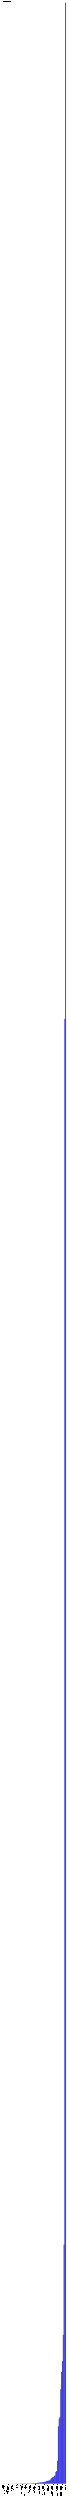
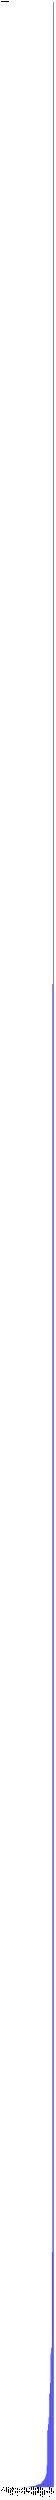
- <svg xmlns="http://www.w3.org/2000/svg" version="1.1" preserveAspectRatio="xMidYMid meet" viewBox="0 0 1250 45911.7">
-   <rect fill="blue" height="0.1" stroke="black" width="12" x="15" y="45611.6" />
-   <text x="15" y="45616.7" font-family="Tahoma" font-size="12" transform="rotate(90 15,45616.7)" text-rendering="optimizeSpeed" fill="#000000">HP-UX (PA_RISC2.0W) (1)</text>
-   <rect fill="blue" height="0.1" stroke="black" width="12" x="30" y="45611.6" />
-   <text x="30" y="45616.7" font-family="Tahoma" font-size="12" transform="rotate(90 30,45616.7)" text-rendering="optimizeSpeed" fill="#000000">Linux (e2k) (1)</text>
-   <rect fill="blue" height="0.1" stroke="black" width="12" x="45" y="45611.6" />
-   <text x="45" y="45616.7" font-family="Tahoma" font-size="12" transform="rotate(90 45,45616.7)" text-rendering="optimizeSpeed" fill="#000000">Linux (ppc) (1)</text>
-   <rect fill="blue" height="0.1" stroke="black" width="12" x="60" y="45611.6" />
-   <text x="60" y="45616.7" font-family="Tahoma" font-size="12" transform="rotate(90 60,45616.7)" text-rendering="optimizeSpeed" fill="#000000">Linux (s390) (1)</text>
-   <rect fill="blue" height="0.1" stroke="black" width="12" x="75" y="45611.6" />
-   <text x="75" y="45616.7" font-family="Tahoma" font-size="12" transform="rotate(90 75,45616.7)" text-rendering="optimizeSpeed" fill="#000000">NONSTOP_KERNEL (x86_64N) (1)</text>
-   <rect fill="blue" height="0.1" stroke="black" width="12" x="90" y="45611.6" />
-   <text x="90" y="45616.7" font-family="Tahoma" font-size="12" transform="rotate(90 90,45616.7)" text-rendering="optimizeSpeed" fill="#000000">NetBSD (i386) (1)</text>
-   <rect fill="blue" height="0.1" stroke="black" width="12" x="105" y="45611.6" />
-   <text x="105" y="45616.7" font-family="Tahoma" font-size="12" transform="rotate(90 105,45616.7)" text-rendering="optimizeSpeed" fill="#000000">OS/400 (ppc) (1)</text>
-   <rect fill="blue" height="0.1" stroke="black" width="12" x="120" y="45611.6" />
-   <text x="120" y="45616.7" font-family="Tahoma" font-size="12" transform="rotate(90 120,45616.7)" text-rendering="optimizeSpeed" fill="#000000">Windows 10 (aarch64) (1)</text>
-   <rect fill="blue" height="0.1" stroke="black" width="12" x="135" y="45611.6" />
-   <text x="135" y="45616.7" font-family="Tahoma" font-size="12" transform="rotate(90 135,45616.7)" text-rendering="optimizeSpeed" fill="#000000">Windows Server 2022 (aarch64) (1)</text>
-   <rect fill="blue" height="0.1" stroke="black" width="12" x="150" y="45611.6" />
-   <text x="150" y="45616.7" font-family="Tahoma" font-size="12" transform="rotate(90 150,45616.7)" text-rendering="optimizeSpeed" fill="#000000">Windows Server 2025 (aarch64) (1)</text>
-   <rect fill="blue" height="0.1" stroke="black" width="12" x="165" y="45611.6" />
-   <text x="165" y="45616.7" font-family="Tahoma" font-size="12" transform="rotate(90 165,45616.7)" text-rendering="optimizeSpeed" fill="#000000">Windows Server 2025 (x86) (1)</text>
-   <rect fill="blue" height="0.2" stroke="black" width="12" x="180" y="45611.5" />
-   <text x="180" y="45616.7" font-family="Tahoma" font-size="12" transform="rotate(90 180,45616.7)" text-rendering="optimizeSpeed" fill="#000000">HP-UX (ia64) (2)</text>
-   <rect fill="blue" height="0.2" stroke="black" width="12" x="195" y="45611.5" />
-   <text x="195" y="45616.7" font-family="Tahoma" font-size="12" transform="rotate(90 195,45616.7)" text-rendering="optimizeSpeed" fill="#000000">NONSTOP_KERNEL (IA64N) (2)</text>
-   <rect fill="blue" height="0.2" stroke="black" width="12" x="210" y="45611.5" />
-   <text x="210" y="45616.7" font-family="Tahoma" font-size="12" transform="rotate(90 210,45616.7)" text-rendering="optimizeSpeed" fill="#000000">OpenBSD (aarch64) (2)</text>
-   <rect fill="blue" height="0.3" stroke="black" width="12" x="225" y="45611.4" />
-   <text x="225" y="45616.7" font-family="Tahoma" font-size="12" transform="rotate(90 225,45616.7)" text-rendering="optimizeSpeed" fill="#000000">Mac OS X (arm64) (3)</text>
-   <rect fill="blue" height="0.3" stroke="black" width="12" x="240" y="45611.4" />
-   <text x="240" y="45616.7" font-family="Tahoma" font-size="12" transform="rotate(90 240,45616.7)" text-rendering="optimizeSpeed" fill="#000000">NetBSD (amd64) (3)</text>
-   <rect fill="blue" height="0.4" stroke="black" width="12" x="255" y="45611.3" />
-   <text x="255" y="45616.7" font-family="Tahoma" font-size="12" transform="rotate(90 255,45616.7)" text-rendering="optimizeSpeed" fill="#000000">Windows Server 2016 Standard (amd64) (4)</text>
-   <rect fill="blue" height="0.5" stroke="black" width="12" x="270" y="45611.2" />
-   <text x="270" y="45616.7" font-family="Tahoma" font-size="12" transform="rotate(90 270,45616.7)" text-rendering="optimizeSpeed" fill="#000000">Linux (x86) (5)</text>
-   <rect fill="blue" height="0.5" stroke="black" width="12" x="285" y="45611.2" />
-   <text x="285" y="45616.7" font-family="Tahoma" font-size="12" transform="rotate(90 285,45616.7)" text-rendering="optimizeSpeed" fill="#000000">NONSTOP_KERNEL (amd64) (5)</text>
-   <rect fill="blue" height="0.7" stroke="black" width="12" x="300" y="45611.0" />
-   <text x="300" y="45616.7" font-family="Tahoma" font-size="12" transform="rotate(90 300,45616.7)" text-rendering="optimizeSpeed" fill="#000000">FreeBSD (i386) (7)</text>
-   <rect fill="blue" height="0.7" stroke="black" width="12" x="315" y="45611.0" />
-   <text x="315" y="45616.7" font-family="Tahoma" font-size="12" transform="rotate(90 315,45616.7)" text-rendering="optimizeSpeed" fill="#000000">Windows 2003 (amd64) (7)</text>
-   <rect fill="blue" height="0.8" stroke="black" width="12" x="330" y="45610.9" />
-   <text x="330" y="45616.7" font-family="Tahoma" font-size="12" transform="rotate(90 330,45616.7)" text-rendering="optimizeSpeed" fill="#000000">OS400 (ppc64) (8)</text>
-   <rect fill="blue" height="0.8" stroke="black" width="12" x="345" y="45610.9" />
-   <text x="345" y="45616.7" font-family="Tahoma" font-size="12" transform="rotate(90 345,45616.7)" text-rendering="optimizeSpeed" fill="#000000">SunOS (x86) (8)</text>
-   <rect fill="blue" height="0.9" stroke="black" width="12" x="360" y="45610.8" />
-   <text x="360" y="45616.7" font-family="Tahoma" font-size="12" transform="rotate(90 360,45616.7)" text-rendering="optimizeSpeed" fill="#000000">FreeBSD (aarch64) (9)</text>
-   <rect fill="blue" height="1.4" stroke="black" width="12" x="375" y="45610.3" />
-   <text x="375" y="45616.7" font-family="Tahoma" font-size="12" transform="rotate(90 375,45616.7)" text-rendering="optimizeSpeed" fill="#000000">Linux (sw64) (14)</text>
-   <rect fill="blue" height="1.5" stroke="black" width="12" x="390" y="45610.2" />
-   <text x="390" y="45616.7" font-family="Tahoma" font-size="12" transform="rotate(90 390,45616.7)" text-rendering="optimizeSpeed" fill="#000000">Windows Server 2008 (amd64) (15)</text>
-   <rect fill="blue" height="1.7" stroke="black" width="12" x="405" y="45610.0" />
-   <text x="405" y="45616.7" font-family="Tahoma" font-size="12" transform="rotate(90 405,45616.7)" text-rendering="optimizeSpeed" fill="#000000">AIX (ppc) (17)</text>
-   <rect fill="blue" height="1.7" stroke="black" width="12" x="420" y="45610.0" />
-   <text x="420" y="45616.7" font-family="Tahoma" font-size="12" transform="rotate(90 420,45616.7)" text-rendering="optimizeSpeed" fill="#000000">Windows 8 (x86) (17)</text>
-   <rect fill="blue" height="2.1" stroke="black" width="12" x="435" y="45609.6" />
-   <text x="435" y="45616.7" font-family="Tahoma" font-size="12" transform="rotate(90 435,45616.7)" text-rendering="optimizeSpeed" fill="#000000">Windows 8 (amd64) (21)</text>
-   <rect fill="blue" height="2.1" stroke="black" width="12" x="450" y="45609.6" />
-   <text x="450" y="45616.7" font-family="Tahoma" font-size="12" transform="rotate(90 450,45616.7)" text-rendering="optimizeSpeed" fill="#000000">Windows Server version 2009 (amd64) (21)</text>
-   <rect fill="blue" height="2.3" stroke="black" width="12" x="465" y="45609.4" />
-   <text x="465" y="45616.7" font-family="Tahoma" font-size="12" transform="rotate(90 465,45616.7)" text-rendering="optimizeSpeed" fill="#000000">SunOS (sparc) (23)</text>
-   <rect fill="blue" height="2.4" stroke="black" width="12" x="480" y="45609.3" />
-   <text x="480" y="45616.7" font-family="Tahoma" font-size="12" transform="rotate(90 480,45616.7)" text-rendering="optimizeSpeed" fill="#000000">HP-UX (IA64W) (24)</text>
-   <rect fill="blue" height="2.4" stroke="black" width="12" x="495" y="45609.3" />
-   <text x="495" y="45616.7" font-family="Tahoma" font-size="12" transform="rotate(90 495,45616.7)" text-rendering="optimizeSpeed" fill="#000000">OpenBSD (amd64) (24)</text>
-   <rect fill="blue" height="3.1" stroke="black" width="12" x="510" y="45608.6" />
-   <text x="510" y="45616.7" font-family="Tahoma" font-size="12" transform="rotate(90 510,45616.7)" text-rendering="optimizeSpeed" fill="#000000">Linux (mips64el) (31)</text>
-   <rect fill="blue" height="3.1" stroke="black" width="12" x="525" y="45608.6" />
-   <text x="525" y="45616.7" font-family="Tahoma" font-size="12" transform="rotate(90 525,45616.7)" text-rendering="optimizeSpeed" fill="#000000">Windows Server 2008 (x86) (31)</text>
-   <rect fill="blue" height="3.2" stroke="black" width="12" x="540" y="45608.5" />
-   <text x="540" y="45616.7" font-family="Tahoma" font-size="12" transform="rotate(90 540,45616.7)" text-rendering="optimizeSpeed" fill="#000000">Windows 11 (aarch64) (32)</text>
-   <rect fill="blue" height="3.8" stroke="black" width="12" x="555" y="45607.9" />
-   <text x="555" y="45616.7" font-family="Tahoma" font-size="12" transform="rotate(90 555,45616.7)" text-rendering="optimizeSpeed" fill="#000000">Linux (riscv64) (38)</text>
-   <rect fill="blue" height="4.3" stroke="black" width="12" x="570" y="45607.4" />
-   <text x="570" y="45616.7" font-family="Tahoma" font-size="12" transform="rotate(90 570,45616.7)" text-rendering="optimizeSpeed" fill="#000000">Linux (ppc64) (43)</text>
-   <rect fill="blue" height="4.8" stroke="black" width="12" x="585" y="45606.9" />
-   <text x="585" y="45616.7" font-family="Tahoma" font-size="12" transform="rotate(90 585,45616.7)" text-rendering="optimizeSpeed" fill="#000000">Windows 2003 (x86) (48)</text>
-   <rect fill="blue" height="5.1" stroke="black" width="12" x="600" y="45606.6" />
-   <text x="600" y="45616.7" font-family="Tahoma" font-size="12" transform="rotate(90 600,45616.7)" text-rendering="optimizeSpeed" fill="#000000">Windows XP (x86) (51)</text>
-   <rect fill="blue" height="7.9" stroke="black" width="12" x="615" y="45603.8" />
-   <text x="615" y="45616.7" font-family="Tahoma" font-size="12" transform="rotate(90 615,45616.7)" text-rendering="optimizeSpeed" fill="#000000">Linux (loongarch64) (79)</text>
-   <rect fill="blue" height="8.1" stroke="black" width="12" x="630" y="45603.6" />
-   <text x="630" y="45616.7" font-family="Tahoma" font-size="12" transform="rotate(90 630,45616.7)" text-rendering="optimizeSpeed" fill="#000000">Windows Server 2012 (x86) (81)</text>
-   <rect fill="blue" height="10.4" stroke="black" width="12" x="645" y="45601.3" />
-   <text x="645" y="45616.7" font-family="Tahoma" font-size="12" transform="rotate(90 645,45616.7)" text-rendering="optimizeSpeed" fill="#000000">HP-UX (IA64N) (104)</text>
-   <rect fill="blue" height="10.8" stroke="black" width="12" x="660" y="45600.9" />
-   <text x="660" y="45616.7" font-family="Tahoma" font-size="12" transform="rotate(90 660,45616.7)" text-rendering="optimizeSpeed" fill="#000000">OS/400 (ppc64) (108)</text>
-   <rect fill="blue" height="12.5" stroke="black" width="12" x="675" y="45599.2" />
-   <text x="675" y="45616.7" font-family="Tahoma" font-size="12" transform="rotate(90 675,45616.7)" text-rendering="optimizeSpeed" fill="#000000">Windows 8.1 (x86) (125)</text>
-   <rect fill="blue" height="16.5" stroke="black" width="12" x="690" y="45595.2" />
-   <text x="690" y="45616.7" font-family="Tahoma" font-size="12" transform="rotate(90 690,45616.7)" text-rendering="optimizeSpeed" fill="#000000">z/OS (s390x) (165)</text>
-   <rect fill="blue" height="17.2" stroke="black" width="12" x="705" y="45594.5" />
-   <text x="705" y="45616.7" font-family="Tahoma" font-size="12" transform="rotate(90 705,45616.7)" text-rendering="optimizeSpeed" fill="#000000">Windows 8.1 (amd64) (172)</text>
-   <rect fill="blue" height="18.3" stroke="black" width="12" x="720" y="45593.4" />
-   <text x="720" y="45616.7" font-family="Tahoma" font-size="12" transform="rotate(90 720,45616.7)" text-rendering="optimizeSpeed" fill="#000000">Windows Server 2022 (x86) (183)</text>
-   <rect fill="blue" height="21.4" stroke="black" width="12" x="735" y="45590.3" />
-   <text x="735" y="45616.7" font-family="Tahoma" font-size="12" transform="rotate(90 735,45616.7)" text-rendering="optimizeSpeed" fill="#000000">Linux (s390x) (214)</text>
-   <rect fill="blue" height="22.2" stroke="black" width="12" x="750" y="45589.5" />
-   <text x="750" y="45616.7" font-family="Tahoma" font-size="12" transform="rotate(90 750,45616.7)" text-rendering="optimizeSpeed" fill="#000000">SunOS (amd64) (222)</text>
-   <rect fill="blue" height="24.2" stroke="black" width="12" x="765" y="45587.5" />
-   <text x="765" y="45616.7" font-family="Tahoma" font-size="12" transform="rotate(90 765,45616.7)" text-rendering="optimizeSpeed" fill="#000000">Windows NT (unknown) (x86) (242)</text>
-   <rect fill="blue" height="26.6" stroke="black" width="12" x="780" y="45585.1" />
-   <text x="780" y="45616.7" font-family="Tahoma" font-size="12" transform="rotate(90 780,45616.7)" text-rendering="optimizeSpeed" fill="#000000">Windows Server 2008 R2 (x86) (266)</text>
-   <rect fill="blue" height="27.2" stroke="black" width="12" x="795" y="45584.5" />
-   <text x="795" y="45616.7" font-family="Tahoma" font-size="12" transform="rotate(90 795,45616.7)" text-rendering="optimizeSpeed" fill="#000000">Windows 11 (x86) (272)</text>
-   <rect fill="blue" height="31.1" stroke="black" width="12" x="810" y="45580.6" />
-   <text x="810" y="45616.7" font-family="Tahoma" font-size="12" transform="rotate(90 810,45616.7)" text-rendering="optimizeSpeed" fill="#000000">Windows Server 2012 (amd64) (311)</text>
-   <rect fill="blue" height="32.0" stroke="black" width="12" x="825" y="45579.7" />
-   <text x="825" y="45616.7" font-family="Tahoma" font-size="12" transform="rotate(90 825,45616.7)" text-rendering="optimizeSpeed" fill="#000000">Windows Server 2025 (amd64) (320)</text>
-   <rect fill="blue" height="46.5" stroke="black" width="12" x="840" y="45565.2" />
-   <text x="840" y="45616.7" font-family="Tahoma" font-size="12" transform="rotate(90 840,45616.7)" text-rendering="optimizeSpeed" fill="#000000">Linux (ppc64le) (465)</text>
-   <rect fill="blue" height="50.5" stroke="black" width="12" x="855" y="45561.2" />
-   <text x="855" y="45616.7" font-family="Tahoma" font-size="12" transform="rotate(90 855,45616.7)" text-rendering="optimizeSpeed" fill="#000000">SunOS (sparcv9) (505)</text>
-   <rect fill="blue" height="50.7" stroke="black" width="12" x="870" y="45561.0" />
-   <text x="870" y="45616.7" font-family="Tahoma" font-size="12" transform="rotate(90 870,45616.7)" text-rendering="optimizeSpeed" fill="#000000">FreeBSD (amd64) (507)</text>
-   <rect fill="blue" height="55.5" stroke="black" width="12" x="885" y="45556.2" />
-   <text x="885" y="45616.7" font-family="Tahoma" font-size="12" transform="rotate(90 885,45616.7)" text-rendering="optimizeSpeed" fill="#000000">Windows 7 (x86) (555)</text>
-   <rect fill="blue" height="58.4" stroke="black" width="12" x="900" y="45553.3" />
-   <text x="900" y="45616.7" font-family="Tahoma" font-size="12" transform="rotate(90 900,45616.7)" text-rendering="optimizeSpeed" fill="#000000">Windows NT (unknown) (amd64) (584)</text>
-   <rect fill="blue" height="70.6" stroke="black" width="12" x="915" y="45541.1" />
-   <text x="915" y="45616.7" font-family="Tahoma" font-size="12" transform="rotate(90 915,45616.7)" text-rendering="optimizeSpeed" fill="#000000">Windows Server 2012 R2 (x86) (706)</text>
-   <rect fill="blue" height="88.7" stroke="black" width="12" x="930" y="45523.0" />
-   <text x="930" y="45616.7" font-family="Tahoma" font-size="12" transform="rotate(90 930,45616.7)" text-rendering="optimizeSpeed" fill="#000000">Linux (arm) (887)</text>
-   <rect fill="blue" height="100.9" stroke="black" width="12" x="945" y="45510.8" />
-   <text x="945" y="45616.7" font-family="Tahoma" font-size="12" transform="rotate(90 945,45616.7)" text-rendering="optimizeSpeed" fill="#000000">Windows Server 2019 (x86) (1009)</text>
-   <rect fill="blue" height="115.9" stroke="black" width="12" x="960" y="45495.8" />
-   <text x="960" y="45616.7" font-family="Tahoma" font-size="12" transform="rotate(90 960,45616.7)" text-rendering="optimizeSpeed" fill="#000000">Windows Server 2008 R2 (amd64) (1159)</text>
-   <rect fill="blue" height="121.0" stroke="black" width="12" x="975" y="45490.7" />
-   <text x="975" y="45616.7" font-family="Tahoma" font-size="12" transform="rotate(90 975,45616.7)" text-rendering="optimizeSpeed" fill="#000000">AIX (ppc64) (1210)</text>
-   <rect fill="blue" height="144.3" stroke="black" width="12" x="990" y="45467.4" />
-   <text x="990" y="45616.7" font-family="Tahoma" font-size="12" transform="rotate(90 990,45616.7)" text-rendering="optimizeSpeed" fill="#000000">Windows 7 (amd64) (1443)</text>
-   <rect fill="blue" height="146.4" stroke="black" width="12" x="1005" y="45465.3" />
-   <text x="1005" y="45616.7" font-family="Tahoma" font-size="12" transform="rotate(90 1005,45616.7)" text-rendering="optimizeSpeed" fill="#000000">Windows Server 2016 (x86) (1464)</text>
-   <rect fill="blue" height="215.2" stroke="black" width="12" x="1020" y="45396.5" />
-   <text x="1020" y="45616.7" font-family="Tahoma" font-size="12" transform="rotate(90 1020,45616.7)" text-rendering="optimizeSpeed" fill="#000000">Linux (i386) (2152)</text>
-   <rect fill="blue" height="232.8" stroke="black" width="12" x="1035" y="45378.9" />
-   <text x="1035" y="45616.7" font-family="Tahoma" font-size="12" transform="rotate(90 1035,45616.7)" text-rendering="optimizeSpeed" fill="#000000">Windows 10 (x86) (2328)</text>
-   <rect fill="blue" height="419.8" stroke="black" width="12" x="1050" y="45191.9" />
-   <text x="1050" y="45616.7" font-family="Tahoma" font-size="12" transform="rotate(90 1050,45616.7)" text-rendering="optimizeSpeed" fill="#000000">Windows Server 2012 R2 (amd64) (4198)</text>
-   <rect fill="blue" height="1052.7" stroke="black" width="12" x="1065" y="44559.0" />
-   <text x="1065" y="45616.7" font-family="Tahoma" font-size="12" transform="rotate(90 1065,45616.7)" text-rendering="optimizeSpeed" fill="#000000">Mac OS X (x86_64) (10527)</text>
-   <rect fill="blue" height="1192.9" stroke="black" width="12" x="1080" y="44418.8" />
-   <text x="1080" y="45616.7" font-family="Tahoma" font-size="12" transform="rotate(90 1080,45616.7)" text-rendering="optimizeSpeed" fill="#000000">Mac OS X (aarch64) (11929)</text>
-   <rect fill="blue" height="1226.9" stroke="black" width="12" x="1095" y="44384.8" />
-   <text x="1095" y="45616.7" font-family="Tahoma" font-size="12" transform="rotate(90 1095,45616.7)" text-rendering="optimizeSpeed" fill="#000000">Linux (aarch64) (12269)</text>
-   <rect fill="blue" height="1734.7" stroke="black" width="12" x="1110" y="43877.0" />
-   <text x="1110" y="45616.7" font-family="Tahoma" font-size="12" transform="rotate(90 1110,45616.7)" text-rendering="optimizeSpeed" fill="#000000">Windows Server 2022 (amd64) (17347)</text>
-   <rect fill="blue" height="2049.8" stroke="black" width="12" x="1125" y="43561.9" />
-   <text x="1125" y="45616.7" font-family="Tahoma" font-size="12" transform="rotate(90 1125,45616.7)" text-rendering="optimizeSpeed" fill="#000000">Windows Server 2016 (amd64) (20498)</text>
-   <rect fill="blue" height="2250.9" stroke="black" width="12" x="1140" y="43360.8" />
-   <text x="1140" y="45616.7" font-family="Tahoma" font-size="12" transform="rotate(90 1140,45616.7)" text-rendering="optimizeSpeed" fill="#000000">Windows 11 (amd64) (22509)</text>
-   <rect fill="blue" height="2732.6" stroke="black" width="12" x="1155" y="42879.1" />
-   <text x="1155" y="45616.7" font-family="Tahoma" font-size="12" transform="rotate(90 1155,45616.7)" text-rendering="optimizeSpeed" fill="#000000">Windows Server 2019 (amd64) (27326)</text>
-   <rect fill="blue" height="4390.2" stroke="black" width="12" x="1170" y="41221.5" />
-   <text x="1170" y="45616.7" font-family="Tahoma" font-size="12" transform="rotate(90 1170,45616.7)" text-rendering="optimizeSpeed" fill="#000000">Windows 10 (amd64) (43902)</text>
-   <rect fill="blue" height="26899.3" stroke="black" width="12" x="1185" y="18712.4" />
-   <text x="1185" y="45616.7" font-family="Tahoma" font-size="12" transform="rotate(90 1185,45616.7)" text-rendering="optimizeSpeed" fill="#000000">N/A (268993)</text>
-   <rect fill="blue" height="45561.7" stroke="black" width="12" x="1200" y="50.0" />
-   <text x="1200" y="45616.7" font-family="Tahoma" font-size="12" transform="rotate(90 1200,45616.7)" text-rendering="optimizeSpeed" fill="#000000">Linux (amd64) (455617)</text>
-   <text x="10" y="40" font-family="Tahoma" font-size="20" text-rendering="optimizeSpeed" fill="#000000">Nodes (total: 913479)</text>
+ <svg xmlns="http://www.w3.org/2000/svg" version="1.1" preserveAspectRatio="xMidYMid meet" viewBox="0 0 1295 58506.0">
+   <rect fill="blue" height="0.1" stroke="black" width="12" x="15" y="58205.9" />
+   <text x="15" y="58211.0" font-family="Tahoma" font-size="12" transform="rotate(90 15,58211.0)" text-rendering="optimizeSpeed" fill="#000000">HP-UX (PA_RISC2.0) (1)</text>
+   <rect fill="blue" height="0.1" stroke="black" width="12" x="30" y="58205.9" />
+   <text x="30" y="58211.0" font-family="Tahoma" font-size="12" transform="rotate(90 30,58211.0)" text-rendering="optimizeSpeed" fill="#000000">HP-UX (PA_RISC2.0W) (1)</text>
+   <rect fill="blue" height="0.1" stroke="black" width="12" x="45" y="58205.9" />
+   <text x="45" y="58211.0" font-family="Tahoma" font-size="12" transform="rotate(90 45,58211.0)" text-rendering="optimizeSpeed" fill="#000000">Linux (s390) (1)</text>
+   <rect fill="blue" height="0.1" stroke="black" width="12" x="60" y="58205.9" />
+   <text x="60" y="58211.0" font-family="Tahoma" font-size="12" transform="rotate(90 60,58211.0)" text-rendering="optimizeSpeed" fill="#000000">NetBSD (i386) (1)</text>
+   <rect fill="blue" height="0.1" stroke="black" width="12" x="75" y="58205.9" />
+   <text x="75" y="58211.0" font-family="Tahoma" font-size="12" transform="rotate(90 75,58211.0)" text-rendering="optimizeSpeed" fill="#000000">OS/400 (ppc) (1)</text>
+   <rect fill="blue" height="0.1" stroke="black" width="12" x="90" y="58205.9" />
+   <text x="90" y="58211.0" font-family="Tahoma" font-size="12" transform="rotate(90 90,58211.0)" text-rendering="optimizeSpeed" fill="#000000">QNX (aarch64) (1)</text>
+   <rect fill="blue" height="0.1" stroke="black" width="12" x="105" y="58205.9" />
+   <text x="105" y="58211.0" font-family="Tahoma" font-size="12" transform="rotate(90 105,58211.0)" text-rendering="optimizeSpeed" fill="#000000">QNX (amd64) (1)</text>
+   <rect fill="blue" height="0.1" stroke="black" width="12" x="120" y="58205.9" />
+   <text x="120" y="58211.0" font-family="Tahoma" font-size="12" transform="rotate(90 120,58211.0)" text-rendering="optimizeSpeed" fill="#000000">Windows Server 2022 (aarch64) (1)</text>
+   <rect fill="blue" height="0.1" stroke="black" width="12" x="135" y="58205.9" />
+   <text x="135" y="58211.0" font-family="Tahoma" font-size="12" transform="rotate(90 135,58211.0)" text-rendering="optimizeSpeed" fill="#000000">Windows Server 2025 (x86) (1)</text>
+   <rect fill="blue" height="0.1" stroke="black" width="12" x="150" y="58205.9" />
+   <text x="150" y="58211.0" font-family="Tahoma" font-size="12" transform="rotate(90 150,58211.0)" text-rendering="optimizeSpeed" fill="#000000">Windows XP (amd64) (1)</text>
+   <rect fill="blue" height="0.1" stroke="black" width="12" x="165" y="58205.9" />
+   <text x="165" y="58211.0" font-family="Tahoma" font-size="12" transform="rotate(90 165,58211.0)" text-rendering="optimizeSpeed" fill="#000000">ZscalerOS (amd64) (1)</text>
+   <rect fill="blue" height="0.2" stroke="black" width="12" x="180" y="58205.8" />
+   <text x="180" y="58211.0" font-family="Tahoma" font-size="12" transform="rotate(90 180,58211.0)" text-rendering="optimizeSpeed" fill="#000000">Linux (e2k) (2)</text>
+   <rect fill="blue" height="0.2" stroke="black" width="12" x="195" y="58205.8" />
+   <text x="195" y="58211.0" font-family="Tahoma" font-size="12" transform="rotate(90 195,58211.0)" text-rendering="optimizeSpeed" fill="#000000">OpenBSD (aarch64) (2)</text>
+   <rect fill="blue" height="0.3" stroke="black" width="12" x="210" y="58205.7" />
+   <text x="210" y="58211.0" font-family="Tahoma" font-size="12" transform="rotate(90 210,58211.0)" text-rendering="optimizeSpeed" fill="#000000">HP-UX (ia64) (3)</text>
+   <rect fill="blue" height="0.3" stroke="black" width="12" x="225" y="58205.7" />
+   <text x="225" y="58211.0" font-family="Tahoma" font-size="12" transform="rotate(90 225,58211.0)" text-rendering="optimizeSpeed" fill="#000000">Mac OS X (arm64) (3)</text>
+   <rect fill="blue" height="0.3" stroke="black" width="12" x="240" y="58205.7" />
+   <text x="240" y="58211.0" font-family="Tahoma" font-size="12" transform="rotate(90 240,58211.0)" text-rendering="optimizeSpeed" fill="#000000">NONSTOP_KERNEL (IA64N) (3)</text>
+   <rect fill="blue" height="0.3" stroke="black" width="12" x="255" y="58205.7" />
+   <text x="255" y="58211.0" font-family="Tahoma" font-size="12" transform="rotate(90 255,58211.0)" text-rendering="optimizeSpeed" fill="#000000">NONSTOP_KERNEL (x86_64N) (3)</text>
+   <rect fill="blue" height="0.3" stroke="black" width="12" x="270" y="58205.7" />
+   <text x="270" y="58211.0" font-family="Tahoma" font-size="12" transform="rotate(90 270,58211.0)" text-rendering="optimizeSpeed" fill="#000000">NetBSD (amd64) (3)</text>
+   <rect fill="blue" height="0.4" stroke="black" width="12" x="285" y="58205.6" />
+   <text x="285" y="58211.0" font-family="Tahoma" font-size="12" transform="rotate(90 285,58211.0)" text-rendering="optimizeSpeed" fill="#000000">NONSTOP_KERNEL (amd64) (4)</text>
+   <rect fill="blue" height="0.4" stroke="black" width="12" x="300" y="58205.6" />
+   <text x="300" y="58211.0" font-family="Tahoma" font-size="12" transform="rotate(90 300,58211.0)" text-rendering="optimizeSpeed" fill="#000000">Windows Server 2016 Standard (amd64) (4)</text>
+   <rect fill="blue" height="0.7" stroke="black" width="12" x="315" y="58205.3" />
+   <text x="315" y="58211.0" font-family="Tahoma" font-size="12" transform="rotate(90 315,58211.0)" text-rendering="optimizeSpeed" fill="#000000">Linux (x86) (7)</text>
+   <rect fill="blue" height="0.8" stroke="black" width="12" x="330" y="58205.2" />
+   <text x="330" y="58211.0" font-family="Tahoma" font-size="12" transform="rotate(90 330,58211.0)" text-rendering="optimizeSpeed" fill="#000000">Linux (ppc) (8)</text>
+   <rect fill="blue" height="0.8" stroke="black" width="12" x="345" y="58205.2" />
+   <text x="345" y="58211.0" font-family="Tahoma" font-size="12" transform="rotate(90 345,58211.0)" text-rendering="optimizeSpeed" fill="#000000">OS400 (ppc64) (8)</text>
+   <rect fill="blue" height="1.0" stroke="black" width="12" x="360" y="58205.0" />
+   <text x="360" y="58211.0" font-family="Tahoma" font-size="12" transform="rotate(90 360,58211.0)" text-rendering="optimizeSpeed" fill="#000000">FreeBSD (aarch64) (10)</text>
+   <rect fill="blue" height="1.0" stroke="black" width="12" x="375" y="58205.0" />
+   <text x="375" y="58211.0" font-family="Tahoma" font-size="12" transform="rotate(90 375,58211.0)" text-rendering="optimizeSpeed" fill="#000000">Windows 2003 (amd64) (10)</text>
+   <rect fill="blue" height="1.5" stroke="black" width="12" x="390" y="58204.5" />
+   <text x="390" y="58211.0" font-family="Tahoma" font-size="12" transform="rotate(90 390,58211.0)" text-rendering="optimizeSpeed" fill="#000000">FreeBSD (i386) (15)</text>
+   <rect fill="blue" height="1.8" stroke="black" width="12" x="405" y="58204.2" />
+   <text x="405" y="58211.0" font-family="Tahoma" font-size="12" transform="rotate(90 405,58211.0)" text-rendering="optimizeSpeed" fill="#000000">Windows Server 2008 (amd64) (18)</text>
+   <rect fill="blue" height="2.1" stroke="black" width="12" x="420" y="58203.9" />
+   <text x="420" y="58211.0" font-family="Tahoma" font-size="12" transform="rotate(90 420,58211.0)" text-rendering="optimizeSpeed" fill="#000000">AIX (ppc) (21)</text>
+   <rect fill="blue" height="2.1" stroke="black" width="12" x="435" y="58203.9" />
+   <text x="435" y="58211.0" font-family="Tahoma" font-size="12" transform="rotate(90 435,58211.0)" text-rendering="optimizeSpeed" fill="#000000">Linux (sw64) (21)</text>
+   <rect fill="blue" height="2.4" stroke="black" width="12" x="450" y="58203.6" />
+   <text x="450" y="58211.0" font-family="Tahoma" font-size="12" transform="rotate(90 450,58211.0)" text-rendering="optimizeSpeed" fill="#000000">Windows 8 (x86) (24)</text>
+   <rect fill="blue" height="2.5" stroke="black" width="12" x="465" y="58203.5" />
+   <text x="465" y="58211.0" font-family="Tahoma" font-size="12" transform="rotate(90 465,58211.0)" text-rendering="optimizeSpeed" fill="#000000">Windows Server version 2009 (amd64) (25)</text>
+   <rect fill="blue" height="2.6" stroke="black" width="12" x="480" y="58203.4" />
+   <text x="480" y="58211.0" font-family="Tahoma" font-size="12" transform="rotate(90 480,58211.0)" text-rendering="optimizeSpeed" fill="#000000">HP-UX (IA64W) (26)</text>
+   <rect fill="blue" height="2.7" stroke="black" width="12" x="495" y="58203.3" />
+   <text x="495" y="58211.0" font-family="Tahoma" font-size="12" transform="rotate(90 495,58211.0)" text-rendering="optimizeSpeed" fill="#000000">OpenBSD (amd64) (27)</text>
+   <rect fill="blue" height="3.1" stroke="black" width="12" x="510" y="58202.9" />
+   <text x="510" y="58211.0" font-family="Tahoma" font-size="12" transform="rotate(90 510,58211.0)" text-rendering="optimizeSpeed" fill="#000000">SunOS (sparc) (31)</text>
+   <rect fill="blue" height="3.4" stroke="black" width="12" x="525" y="58202.6" />
+   <text x="525" y="58211.0" font-family="Tahoma" font-size="12" transform="rotate(90 525,58211.0)" text-rendering="optimizeSpeed" fill="#000000">Linux (mips64el) (34)</text>
+   <rect fill="blue" height="3.4" stroke="black" width="12" x="540" y="58202.6" />
+   <text x="540" y="58211.0" font-family="Tahoma" font-size="12" transform="rotate(90 540,58211.0)" text-rendering="optimizeSpeed" fill="#000000">Windows 11 (aarch64) (34)</text>
+   <rect fill="blue" height="3.4" stroke="black" width="12" x="555" y="58202.6" />
+   <text x="555" y="58211.0" font-family="Tahoma" font-size="12" transform="rotate(90 555,58211.0)" text-rendering="optimizeSpeed" fill="#000000">Windows 8 (amd64) (34)</text>
+   <rect fill="blue" height="4.1" stroke="black" width="12" x="570" y="58201.9" />
+   <text x="570" y="58211.0" font-family="Tahoma" font-size="12" transform="rotate(90 570,58211.0)" text-rendering="optimizeSpeed" fill="#000000">Windows Server 2008 (x86) (41)</text>
+   <rect fill="blue" height="4.3" stroke="black" width="12" x="585" y="58201.7" />
+   <text x="585" y="58211.0" font-family="Tahoma" font-size="12" transform="rotate(90 585,58211.0)" text-rendering="optimizeSpeed" fill="#000000">Linux (riscv64) (43)</text>
+   <rect fill="blue" height="4.4" stroke="black" width="12" x="600" y="58201.6" />
+   <text x="600" y="58211.0" font-family="Tahoma" font-size="12" transform="rotate(90 600,58211.0)" text-rendering="optimizeSpeed" fill="#000000">SunOS (x86) (44)</text>
+   <rect fill="blue" height="5.4" stroke="black" width="12" x="615" y="58200.6" />
+   <text x="615" y="58211.0" font-family="Tahoma" font-size="12" transform="rotate(90 615,58211.0)" text-rendering="optimizeSpeed" fill="#000000">Linux (ppc64) (54)</text>
+   <rect fill="blue" height="6.1" stroke="black" width="12" x="630" y="58199.9" />
+   <text x="630" y="58211.0" font-family="Tahoma" font-size="12" transform="rotate(90 630,58211.0)" text-rendering="optimizeSpeed" fill="#000000">Windows 2003 (x86) (61)</text>
+   <rect fill="blue" height="6.6" stroke="black" width="12" x="645" y="58199.4" />
+   <text x="645" y="58211.0" font-family="Tahoma" font-size="12" transform="rotate(90 645,58211.0)" text-rendering="optimizeSpeed" fill="#000000">Windows XP (x86) (66)</text>
+   <rect fill="blue" height="9.9" stroke="black" width="12" x="660" y="58196.1" />
+   <text x="660" y="58211.0" font-family="Tahoma" font-size="12" transform="rotate(90 660,58211.0)" text-rendering="optimizeSpeed" fill="#000000">Linux (loongarch64) (99)</text>
+   <rect fill="blue" height="11.7" stroke="black" width="12" x="675" y="58194.3" />
+   <text x="675" y="58211.0" font-family="Tahoma" font-size="12" transform="rotate(90 675,58211.0)" text-rendering="optimizeSpeed" fill="#000000">Windows Server 2012 (x86) (117)</text>
+   <rect fill="blue" height="13.0" stroke="black" width="12" x="690" y="58193.0" />
+   <text x="690" y="58211.0" font-family="Tahoma" font-size="12" transform="rotate(90 690,58211.0)" text-rendering="optimizeSpeed" fill="#000000">HP-UX (IA64N) (130)</text>
+   <rect fill="blue" height="13.1" stroke="black" width="12" x="705" y="58192.9" />
+   <text x="705" y="58211.0" font-family="Tahoma" font-size="12" transform="rotate(90 705,58211.0)" text-rendering="optimizeSpeed" fill="#000000">OS/400 (ppc64) (131)</text>
+   <rect fill="blue" height="17.0" stroke="black" width="12" x="720" y="58189.0" />
+   <text x="720" y="58211.0" font-family="Tahoma" font-size="12" transform="rotate(90 720,58211.0)" text-rendering="optimizeSpeed" fill="#000000">Windows 8.1 (x86) (170)</text>
+   <rect fill="blue" height="19.8" stroke="black" width="12" x="735" y="58186.2" />
+   <text x="735" y="58211.0" font-family="Tahoma" font-size="12" transform="rotate(90 735,58211.0)" text-rendering="optimizeSpeed" fill="#000000">Windows 8.1 (amd64) (198)</text>
+   <rect fill="blue" height="24.4" stroke="black" width="12" x="750" y="58181.6" />
+   <text x="750" y="58211.0" font-family="Tahoma" font-size="12" transform="rotate(90 750,58211.0)" text-rendering="optimizeSpeed" fill="#000000">SunOS (amd64) (244)</text>
+   <rect fill="blue" height="25.5" stroke="black" width="12" x="765" y="58180.5" />
+   <text x="765" y="58211.0" font-family="Tahoma" font-size="12" transform="rotate(90 765,58211.0)" text-rendering="optimizeSpeed" fill="#000000">z/OS (s390x) (255)</text>
+   <rect fill="blue" height="26.6" stroke="black" width="12" x="780" y="58179.4" />
+   <text x="780" y="58211.0" font-family="Tahoma" font-size="12" transform="rotate(90 780,58211.0)" text-rendering="optimizeSpeed" fill="#000000">Windows Server 2022 (x86) (266)</text>
+   <rect fill="blue" height="29.0" stroke="black" width="12" x="795" y="58177.0" />
+   <text x="795" y="58211.0" font-family="Tahoma" font-size="12" transform="rotate(90 795,58211.0)" text-rendering="optimizeSpeed" fill="#000000">Linux (s390x) (290)</text>
+   <rect fill="blue" height="33.9" stroke="black" width="12" x="810" y="58172.1" />
+   <text x="810" y="58211.0" font-family="Tahoma" font-size="12" transform="rotate(90 810,58211.0)" text-rendering="optimizeSpeed" fill="#000000">Windows 11 (x86) (339)</text>
+   <rect fill="blue" height="35.2" stroke="black" width="12" x="825" y="58170.8" />
+   <text x="825" y="58211.0" font-family="Tahoma" font-size="12" transform="rotate(90 825,58211.0)" text-rendering="optimizeSpeed" fill="#000000">Windows Server 2008 R2 (x86) (352)</text>
+   <rect fill="blue" height="39.1" stroke="black" width="12" x="840" y="58166.9" />
+   <text x="840" y="58211.0" font-family="Tahoma" font-size="12" transform="rotate(90 840,58211.0)" text-rendering="optimizeSpeed" fill="#000000">Windows NT (unknown) (x86) (391)</text>
+   <rect fill="blue" height="55.4" stroke="black" width="12" x="855" y="58150.6" />
+   <text x="855" y="58211.0" font-family="Tahoma" font-size="12" transform="rotate(90 855,58211.0)" text-rendering="optimizeSpeed" fill="#000000">Linux (ppc64le) (554)</text>
+   <rect fill="blue" height="56.0" stroke="black" width="12" x="870" y="58150.0" />
+   <text x="870" y="58211.0" font-family="Tahoma" font-size="12" transform="rotate(90 870,58211.0)" text-rendering="optimizeSpeed" fill="#000000">SunOS (sparcv9) (560)</text>
+   <rect fill="blue" height="61.4" stroke="black" width="12" x="885" y="58144.6" />
+   <text x="885" y="58211.0" font-family="Tahoma" font-size="12" transform="rotate(90 885,58211.0)" text-rendering="optimizeSpeed" fill="#000000">FreeBSD (amd64) (614)</text>
+   <rect fill="blue" height="68.5" stroke="black" width="12" x="900" y="58137.5" />
+   <text x="900" y="58211.0" font-family="Tahoma" font-size="12" transform="rotate(90 900,58211.0)" text-rendering="optimizeSpeed" fill="#000000">Windows 7 (x86) (685)</text>
+   <rect fill="blue" height="68.6" stroke="black" width="12" x="915" y="58137.4" />
+   <text x="915" y="58211.0" font-family="Tahoma" font-size="12" transform="rotate(90 915,58211.0)" text-rendering="optimizeSpeed" fill="#000000">Windows Server 2012 (amd64) (686)</text>
+   <rect fill="blue" height="69.7" stroke="black" width="12" x="930" y="58136.3" />
+   <text x="930" y="58211.0" font-family="Tahoma" font-size="12" transform="rotate(90 930,58211.0)" text-rendering="optimizeSpeed" fill="#000000">Windows NT (unknown) (amd64) (697)</text>
+   <rect fill="blue" height="76.4" stroke="black" width="12" x="945" y="58129.6" />
+   <text x="945" y="58211.0" font-family="Tahoma" font-size="12" transform="rotate(90 945,58211.0)" text-rendering="optimizeSpeed" fill="#000000">Windows Server 2025 (amd64) (764)</text>
+   <rect fill="blue" height="95.2" stroke="black" width="12" x="960" y="58110.8" />
+   <text x="960" y="58211.0" font-family="Tahoma" font-size="12" transform="rotate(90 960,58211.0)" text-rendering="optimizeSpeed" fill="#000000">Windows Server 2012 R2 (x86) (952)</text>
+   <rect fill="blue" height="108.3" stroke="black" width="12" x="975" y="58097.7" />
+   <text x="975" y="58211.0" font-family="Tahoma" font-size="12" transform="rotate(90 975,58211.0)" text-rendering="optimizeSpeed" fill="#000000">Windows Server 2019 (x86) (1083)</text>
+   <rect fill="blue" height="137.9" stroke="black" width="12" x="990" y="58068.1" />
+   <text x="990" y="58211.0" font-family="Tahoma" font-size="12" transform="rotate(90 990,58211.0)" text-rendering="optimizeSpeed" fill="#000000">Windows Server 2008 R2 (amd64) (1379)</text>
+   <rect fill="blue" height="145.9" stroke="black" width="12" x="1005" y="58060.1" />
+   <text x="1005" y="58211.0" font-family="Tahoma" font-size="12" transform="rotate(90 1005,58211.0)" text-rendering="optimizeSpeed" fill="#000000">AIX (ppc64) (1459)</text>
+   <rect fill="blue" height="166.0" stroke="black" width="12" x="1020" y="58040.0" />
+   <text x="1020" y="58211.0" font-family="Tahoma" font-size="12" transform="rotate(90 1020,58211.0)" text-rendering="optimizeSpeed" fill="#000000">Windows 7 (amd64) (1660)</text>
+   <rect fill="blue" height="186.7" stroke="black" width="12" x="1035" y="58019.3" />
+   <text x="1035" y="58211.0" font-family="Tahoma" font-size="12" transform="rotate(90 1035,58211.0)" text-rendering="optimizeSpeed" fill="#000000">Windows Server 2016 (x86) (1867)</text>
+   <rect fill="blue" height="213.9" stroke="black" width="12" x="1050" y="57992.1" />
+   <text x="1050" y="58211.0" font-family="Tahoma" font-size="12" transform="rotate(90 1050,58211.0)" text-rendering="optimizeSpeed" fill="#000000">Linux (arm) (2139)</text>
+   <rect fill="blue" height="252.9" stroke="black" width="12" x="1065" y="57953.1" />
+   <text x="1065" y="58211.0" font-family="Tahoma" font-size="12" transform="rotate(90 1065,58211.0)" text-rendering="optimizeSpeed" fill="#000000">Linux (i386) (2529)</text>
+   <rect fill="blue" height="311.7" stroke="black" width="12" x="1080" y="57894.3" />
+   <text x="1080" y="58211.0" font-family="Tahoma" font-size="12" transform="rotate(90 1080,58211.0)" text-rendering="optimizeSpeed" fill="#000000">Windows 10 (x86) (3117)</text>
+   <rect fill="blue" height="508.5" stroke="black" width="12" x="1095" y="57697.5" />
+   <text x="1095" y="58211.0" font-family="Tahoma" font-size="12" transform="rotate(90 1095,58211.0)" text-rendering="optimizeSpeed" fill="#000000">Windows Server 2012 R2 (amd64) (5085)</text>
+   <rect fill="blue" height="1332.0" stroke="black" width="12" x="1110" y="56874.0" />
+   <text x="1110" y="58211.0" font-family="Tahoma" font-size="12" transform="rotate(90 1110,58211.0)" text-rendering="optimizeSpeed" fill="#000000">Mac OS X (x86_64) (13320)</text>
+   <rect fill="blue" height="1472.5" stroke="black" width="12" x="1125" y="56733.5" />
+   <text x="1125" y="58211.0" font-family="Tahoma" font-size="12" transform="rotate(90 1125,58211.0)" text-rendering="optimizeSpeed" fill="#000000">Mac OS X (aarch64) (14725)</text>
+   <rect fill="blue" height="1630.9" stroke="black" width="12" x="1140" y="56575.1" />
+   <text x="1140" y="58211.0" font-family="Tahoma" font-size="12" transform="rotate(90 1140,58211.0)" text-rendering="optimizeSpeed" fill="#000000">Linux (aarch64) (16309)</text>
+   <rect fill="blue" height="2186.6" stroke="black" width="12" x="1155" y="56019.4" />
+   <text x="1155" y="58211.0" font-family="Tahoma" font-size="12" transform="rotate(90 1155,58211.0)" text-rendering="optimizeSpeed" fill="#000000">Windows Server 2022 (amd64) (21866)</text>
+   <rect fill="blue" height="2438.2" stroke="black" width="12" x="1170" y="55767.8" />
+   <text x="1170" y="58211.0" font-family="Tahoma" font-size="12" transform="rotate(90 1170,58211.0)" text-rendering="optimizeSpeed" fill="#000000">Windows Server 2016 (amd64) (24382)</text>
+   <rect fill="blue" height="3121.0" stroke="black" width="12" x="1185" y="55085.0" />
+   <text x="1185" y="58211.0" font-family="Tahoma" font-size="12" transform="rotate(90 1185,58211.0)" text-rendering="optimizeSpeed" fill="#000000">Windows Server 2019 (amd64) (31210)</text>
+   <rect fill="blue" height="3265.6" stroke="black" width="12" x="1200" y="54940.4" />
+   <text x="1200" y="58211.0" font-family="Tahoma" font-size="12" transform="rotate(90 1200,58211.0)" text-rendering="optimizeSpeed" fill="#000000">Windows 11 (amd64) (32656)</text>
+   <rect fill="blue" height="5498.3" stroke="black" width="12" x="1215" y="52707.7" />
+   <text x="1215" y="58211.0" font-family="Tahoma" font-size="12" transform="rotate(90 1215,58211.0)" text-rendering="optimizeSpeed" fill="#000000">Windows 10 (amd64) (54983)</text>
+   <rect fill="blue" height="35178.6" stroke="black" width="12" x="1230" y="23027.4" />
+   <text x="1230" y="58211.0" font-family="Tahoma" font-size="12" transform="rotate(90 1230,58211.0)" text-rendering="optimizeSpeed" fill="#000000">N/A (351786)</text>
+   <rect fill="blue" height="58156.0" stroke="black" width="12" x="1245" y="50.0" />
+   <text x="1245" y="58211.0" font-family="Tahoma" font-size="12" transform="rotate(90 1245,58211.0)" text-rendering="optimizeSpeed" fill="#000000">Linux (amd64) (581560)</text>
+   <text x="10" y="40" font-family="Tahoma" font-size="20" text-rendering="optimizeSpeed" fill="#000000">Nodes (total: 1172309)</text>
</svg>
